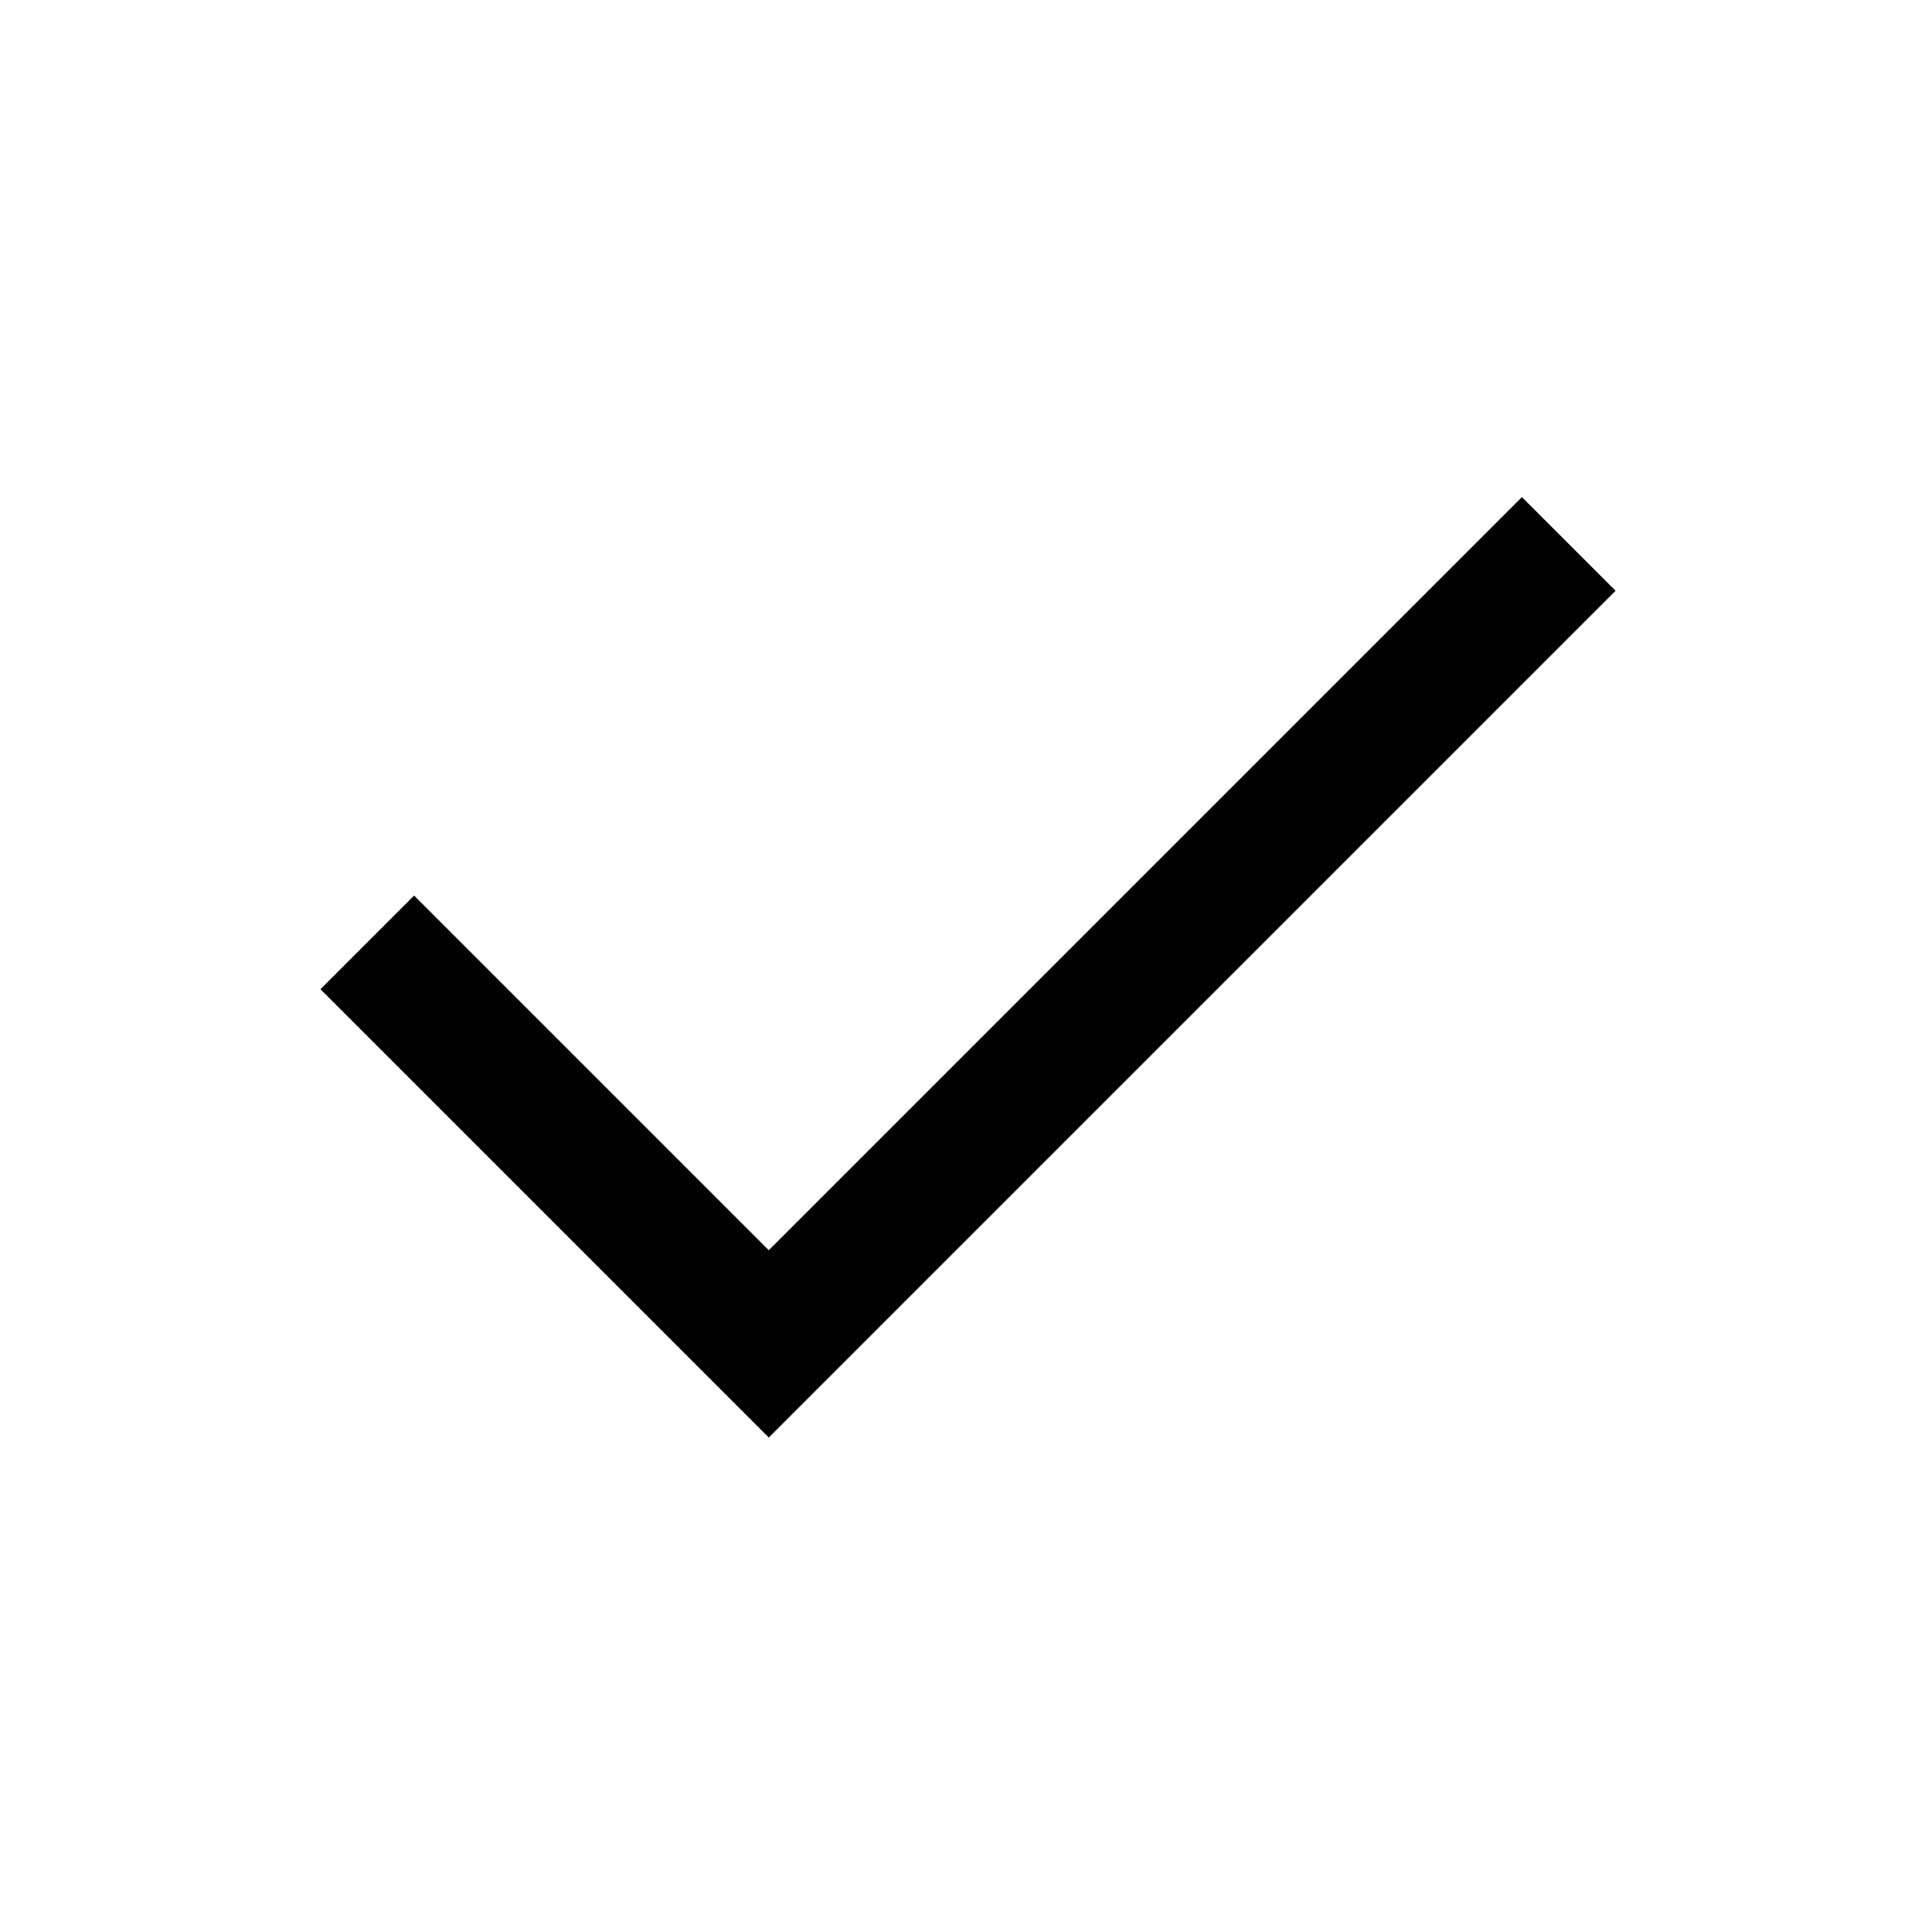
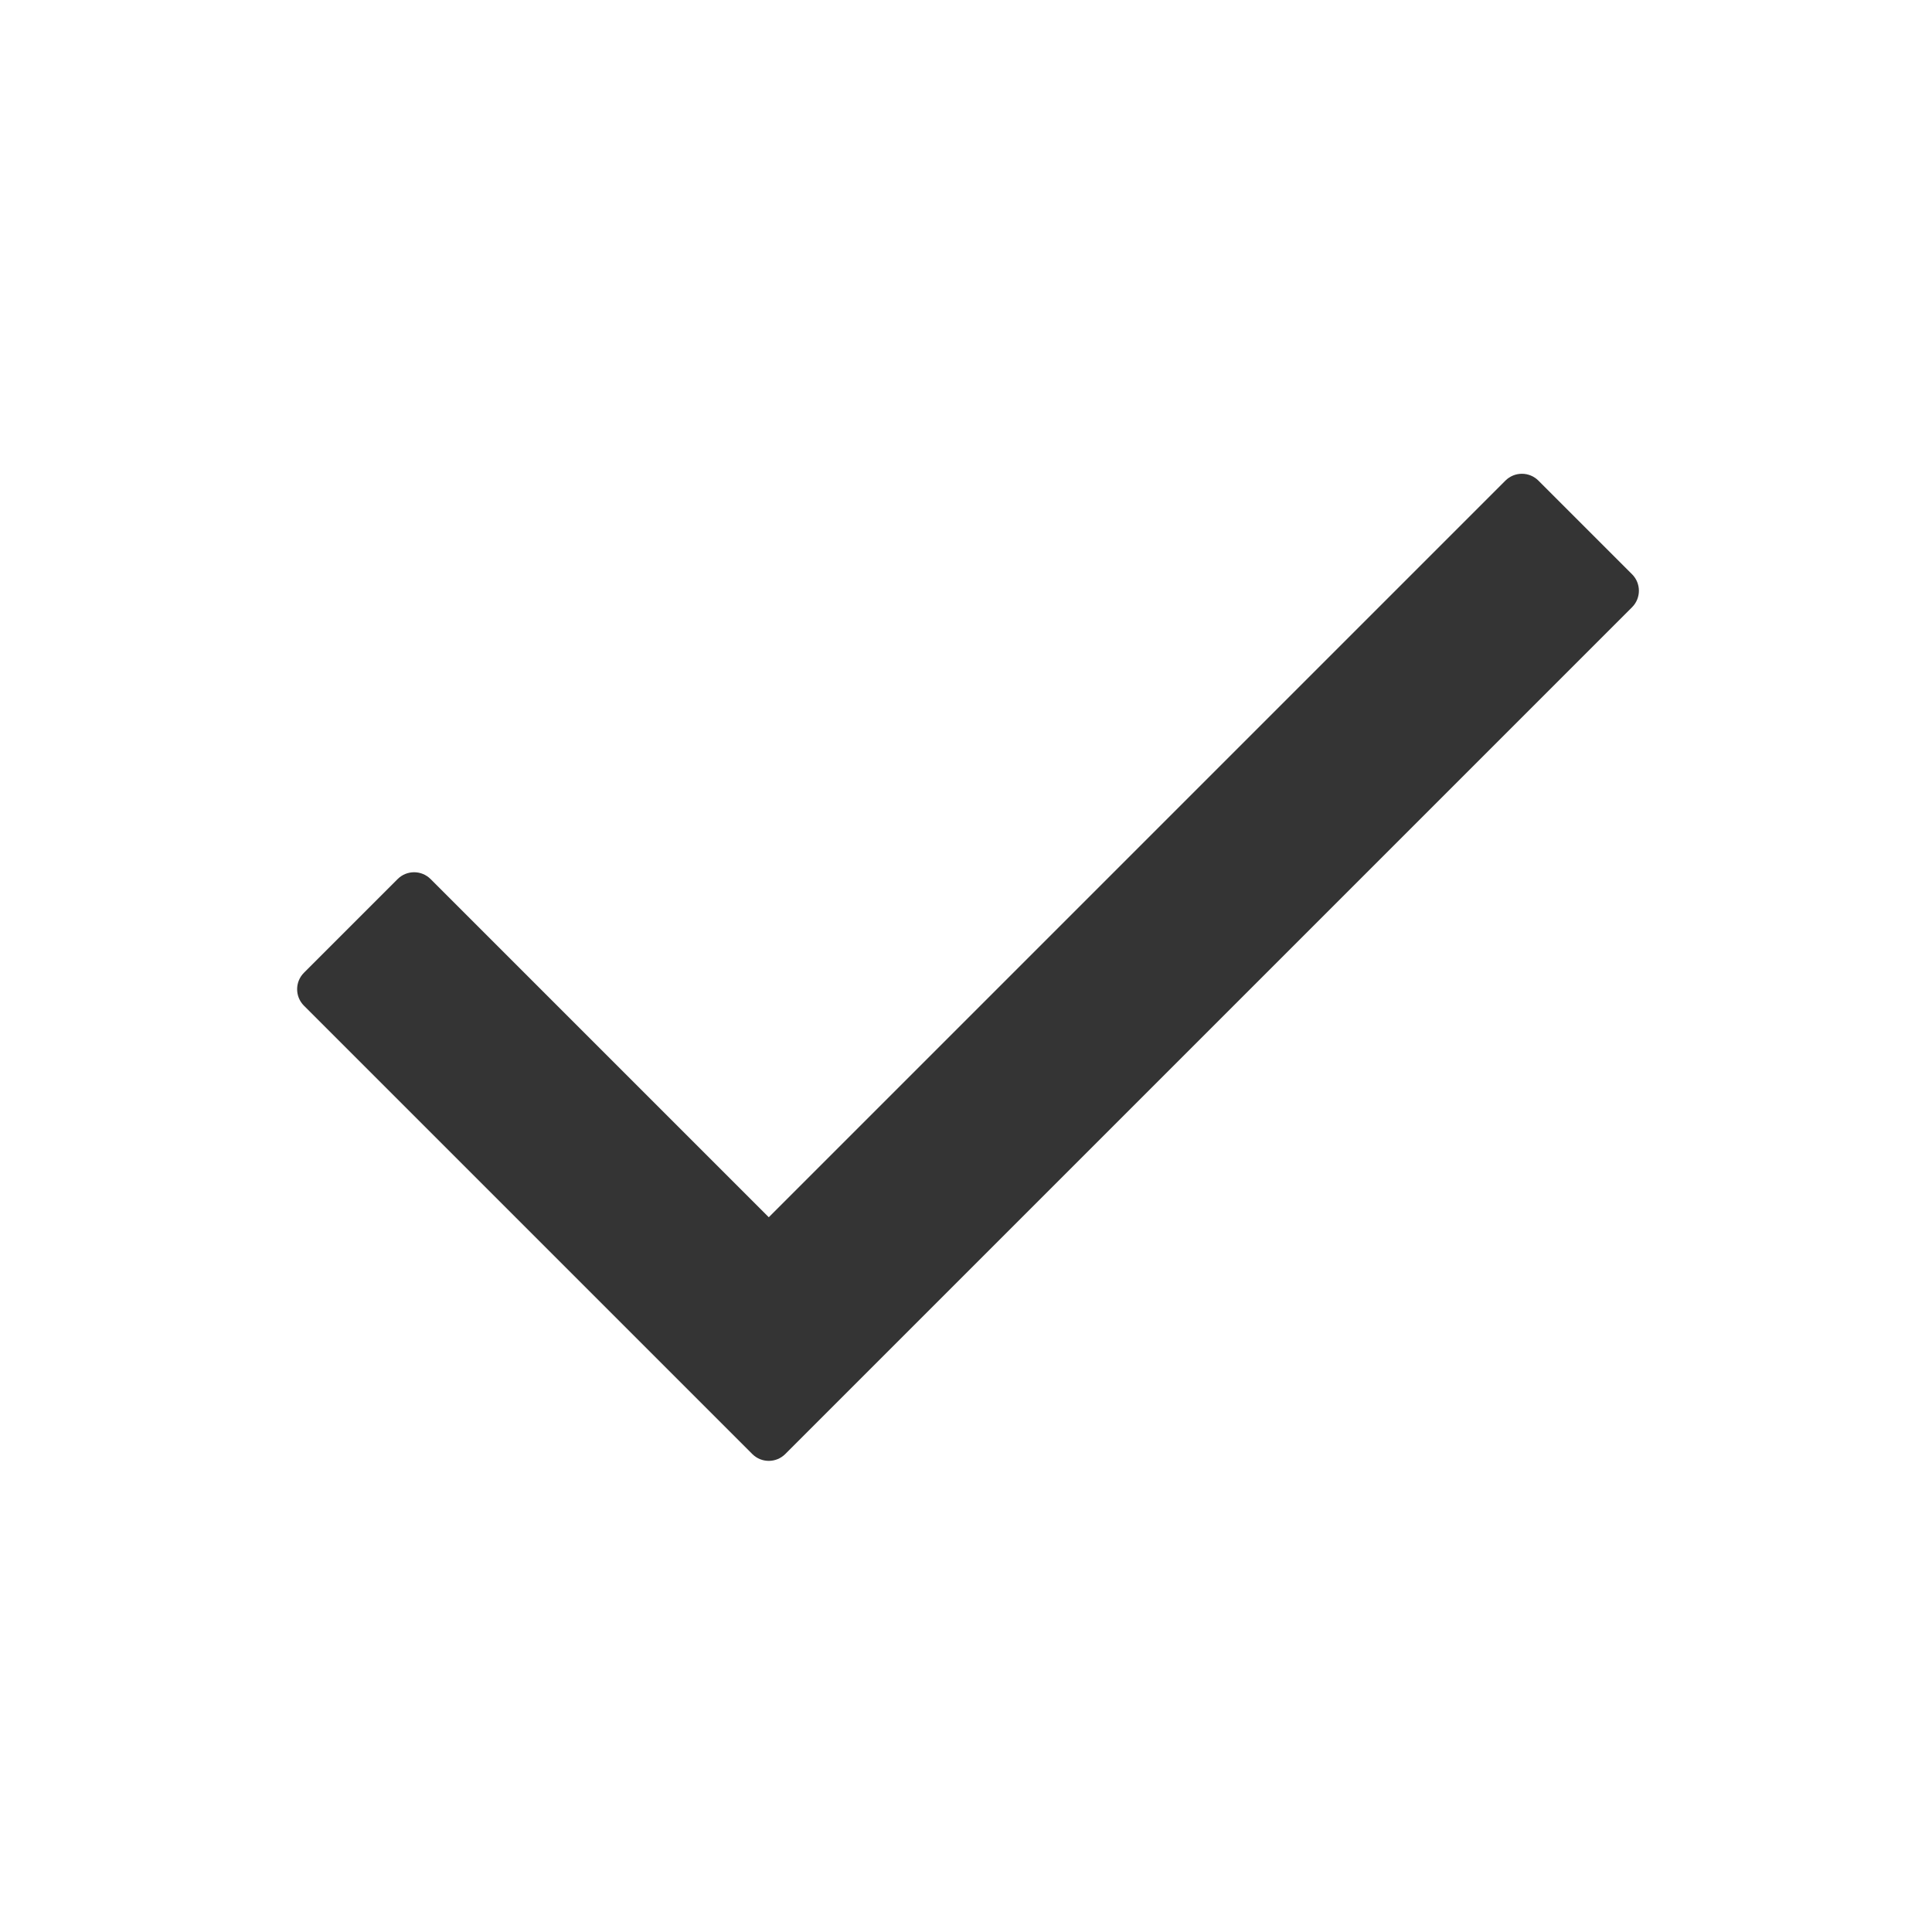
- <svg xmlns="http://www.w3.org/2000/svg" height="24px" viewBox="0 -960 960 960" width="24px" fill="#000000">
-   <path d="M382-245.69 159.23-468.46 205.77-515 382-338.77 756.23-713l46.54 46.54L382-245.69Z" />
+ <svg xmlns="http://www.w3.org/2000/svg" height="24px" viewBox="0 -960 960 960" width="24px" fill="#000000" version="1.1" id="svg1">
+   <defs id="defs1" />
+   <path id="path1" style="fill:#343434;fill-opacity:1" d="m 756.23,-724.586 a 11.587,11.587 0 0 0 -8.193,3.393 L 382,-355.156 213.963,-523.193 a 11.587,11.587 0 0 0 -16.387,0 l -46.539,46.539 a 11.587,11.587 0 0 0 0,16.387 l 222.77,222.771 a 11.587,11.587 0 0 0 16.387,0 l 420.77,-420.771 a 11.587,11.587 0 0 0 0,-16.387 l -46.539,-46.539 a 11.587,11.587 0 0 0 -8.193,-3.393 z" />
</svg>
